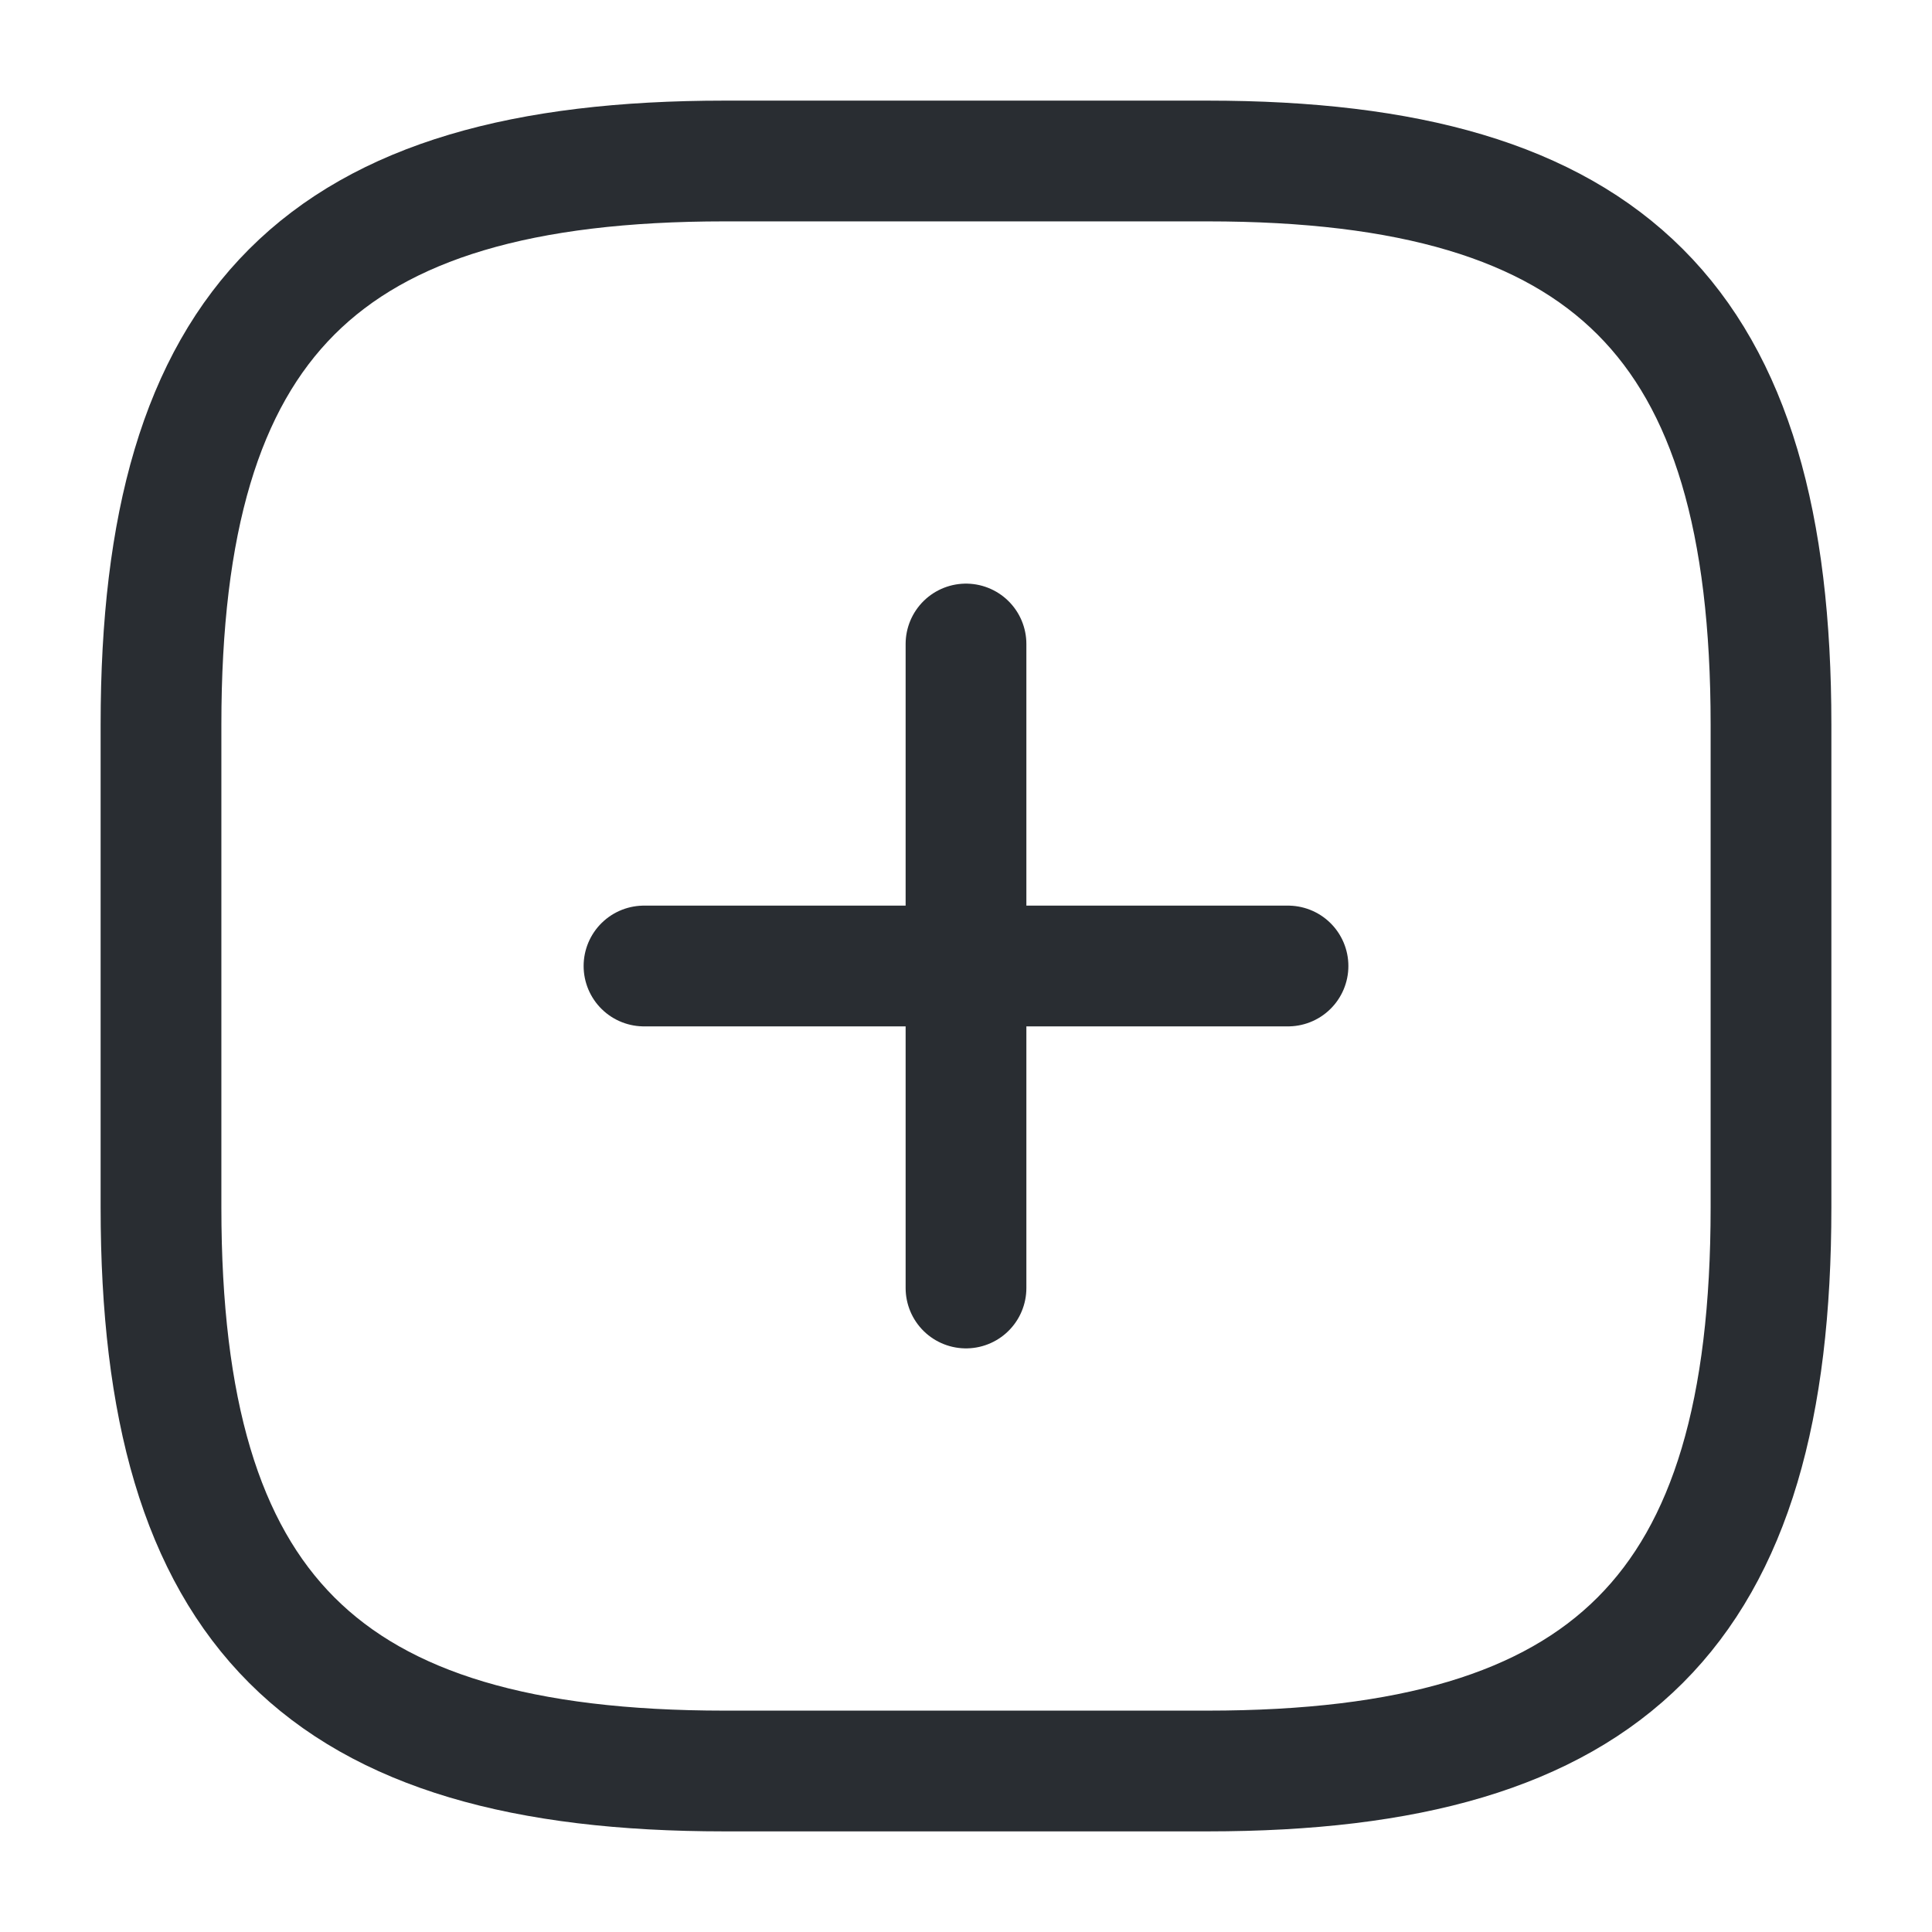
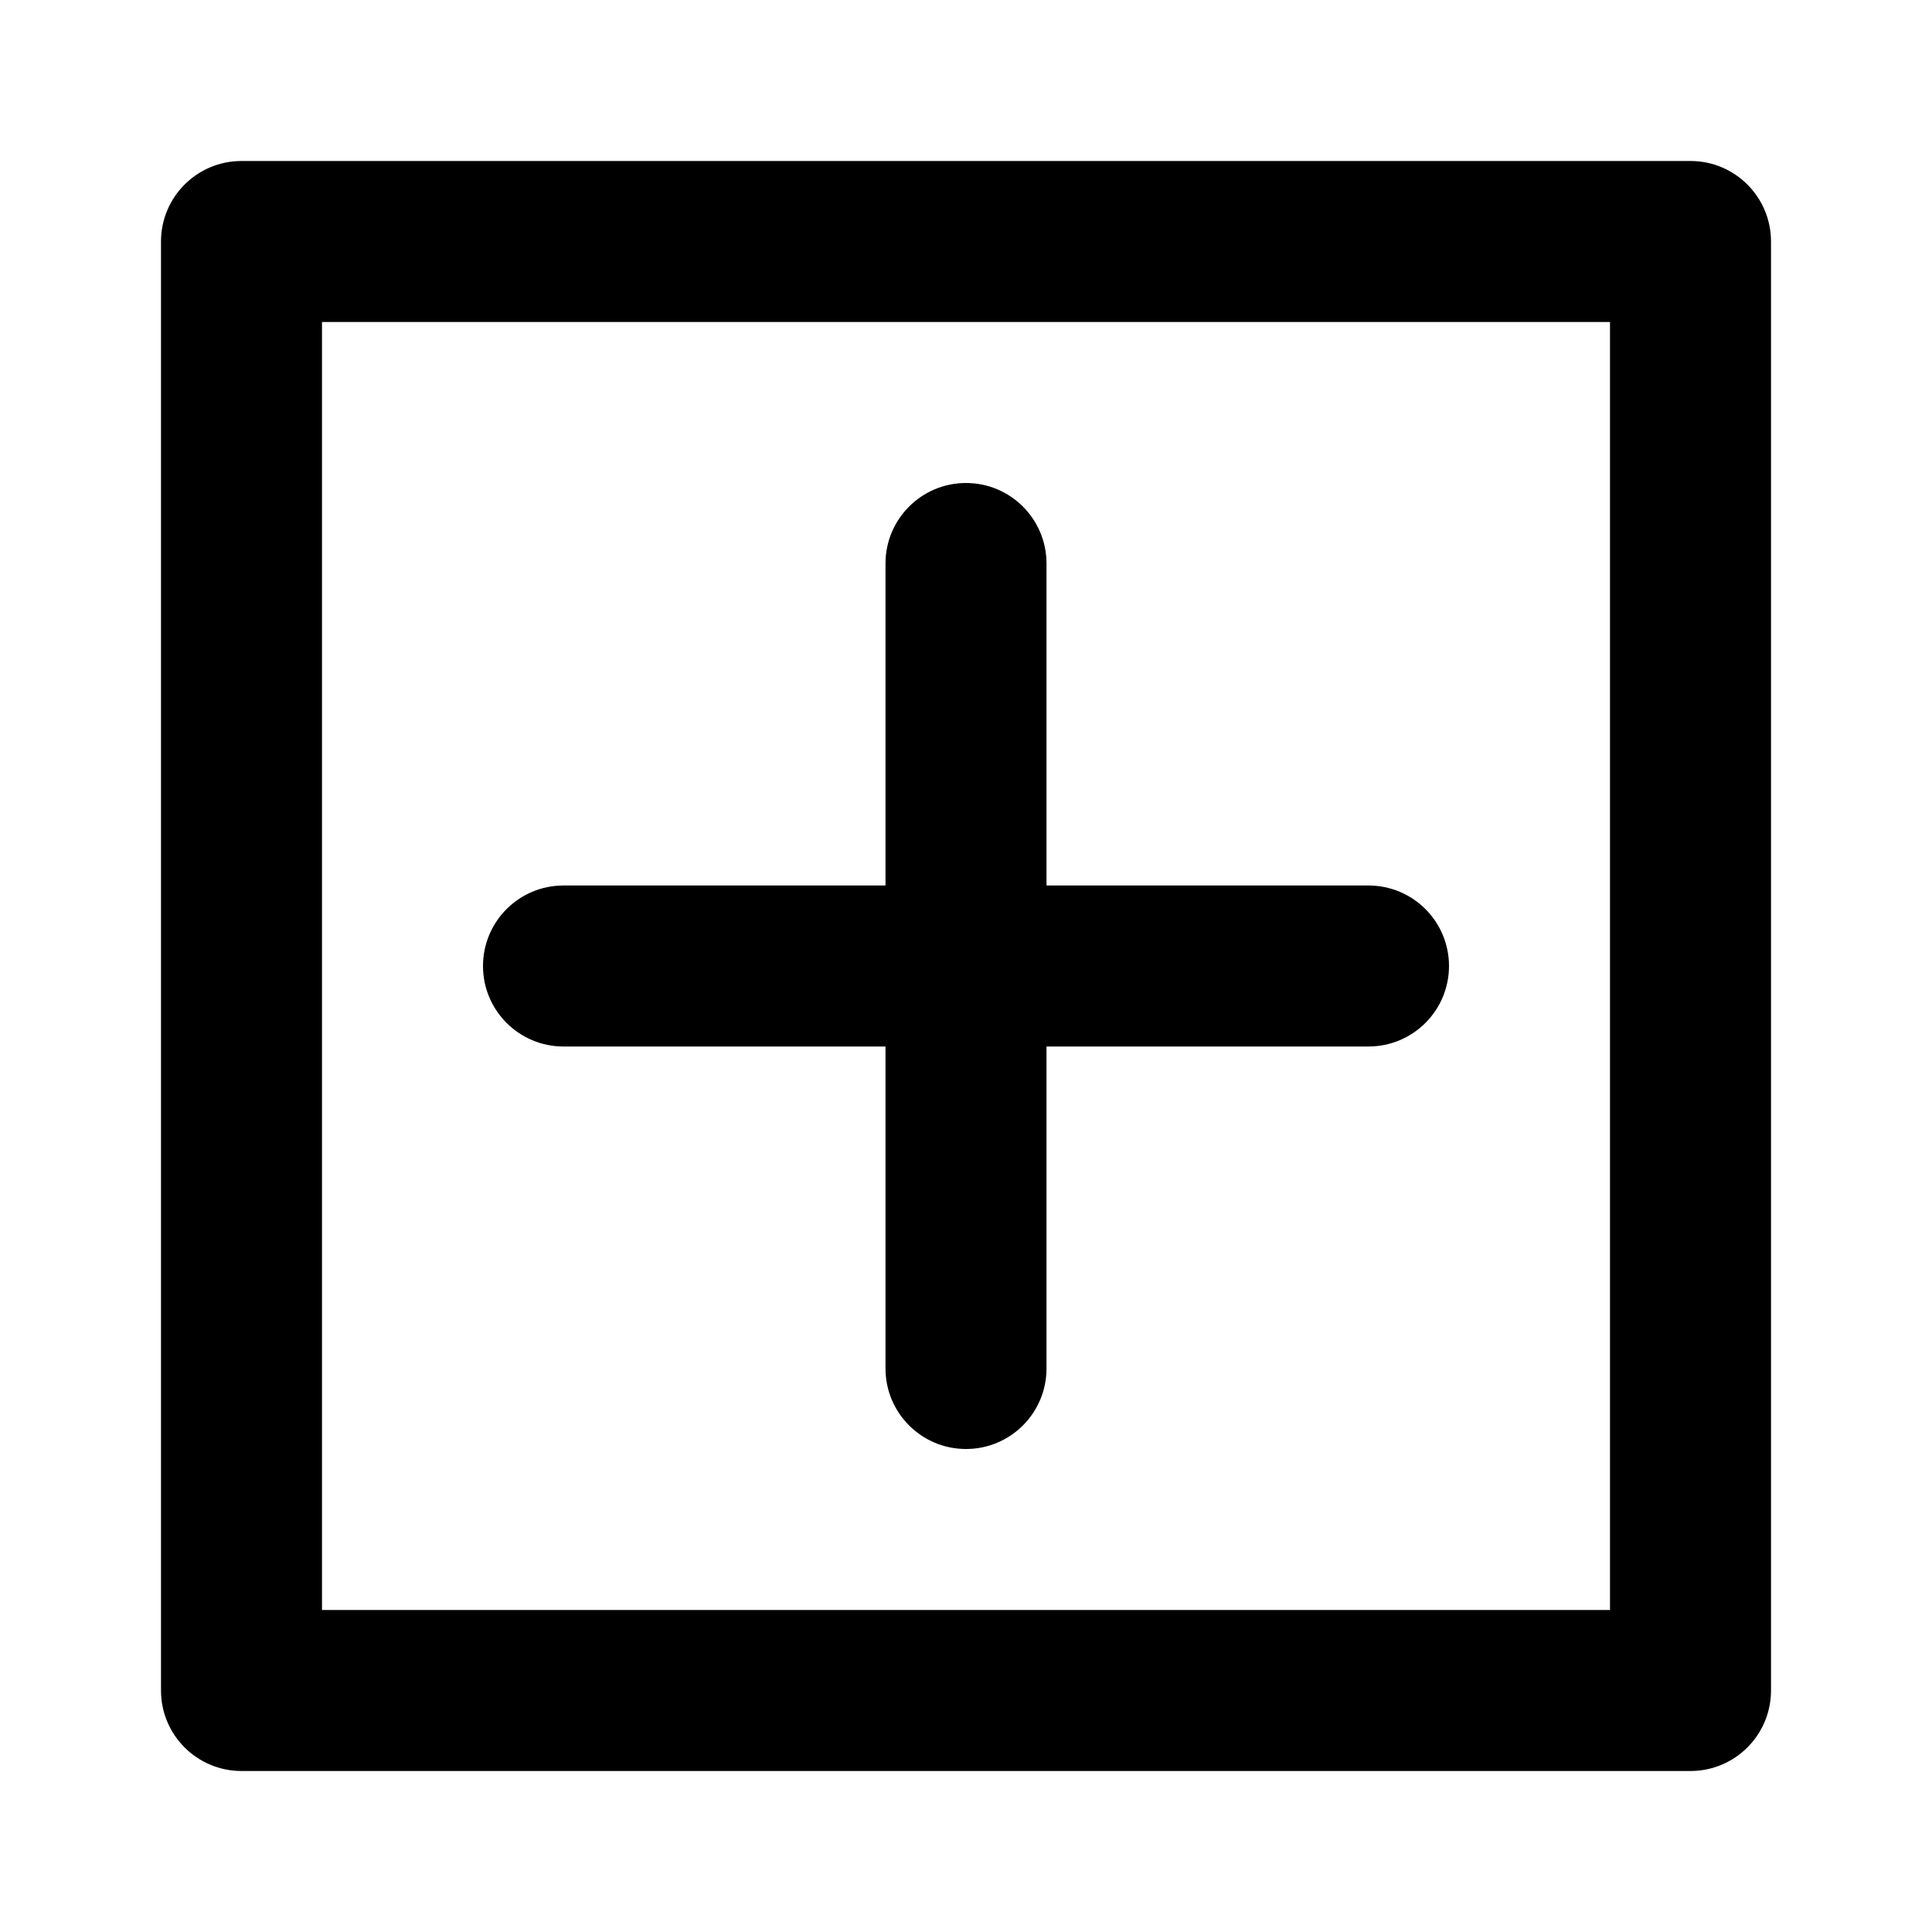
- <svg xmlns="http://www.w3.org/2000/svg" width="24px" height="24px" viewBox="0 0 24 24" fill="none">
-   <path d="M8 12H16" stroke="#292D32" stroke-width="1.5" stroke-linecap="round" stroke-linejoin="round" />
-   <path d="M12 16V8" stroke="#292D32" stroke-width="1.5" stroke-linecap="round" stroke-linejoin="round" />
-   <path d="M9 22H15C20 22 22 20 22 15V9C22 4 20 2 15 2H9C4 2 2 4 2 9V15C2 20 4 22 9 22Z" stroke="#292D32" stroke-width="1.5" stroke-linecap="round" stroke-linejoin="round" />
+ <svg xmlns="http://www.w3.org/2000/svg" width="800px" height="800px" viewBox="0 0 48 48">
+   <g id="Layer_2" data-name="Layer 2">
+     <g id="invisible_box" data-name="invisible box">
+       <rect width="48" height="48" fill="none" />
+     </g>
+     <g id="icons_Q2" data-name="icons Q2">
+       <path d="M34,22H26V14a2,2,0,0,0-4,0v8H14a2,2,0,0,0,0,4h8v8a2,2,0,0,0,4,0V26h8a2,2,0,0,0,0-4Z" />
+       <path d="M40,8V40H8V8H40m2-4H6A2,2,0,0,0,4,6V42a2,2,0,0,0,2,2H42a2,2,0,0,0,2-2V6a2,2,0,0,0-2-2Z" />
+     </g>
+   </g>
</svg>
